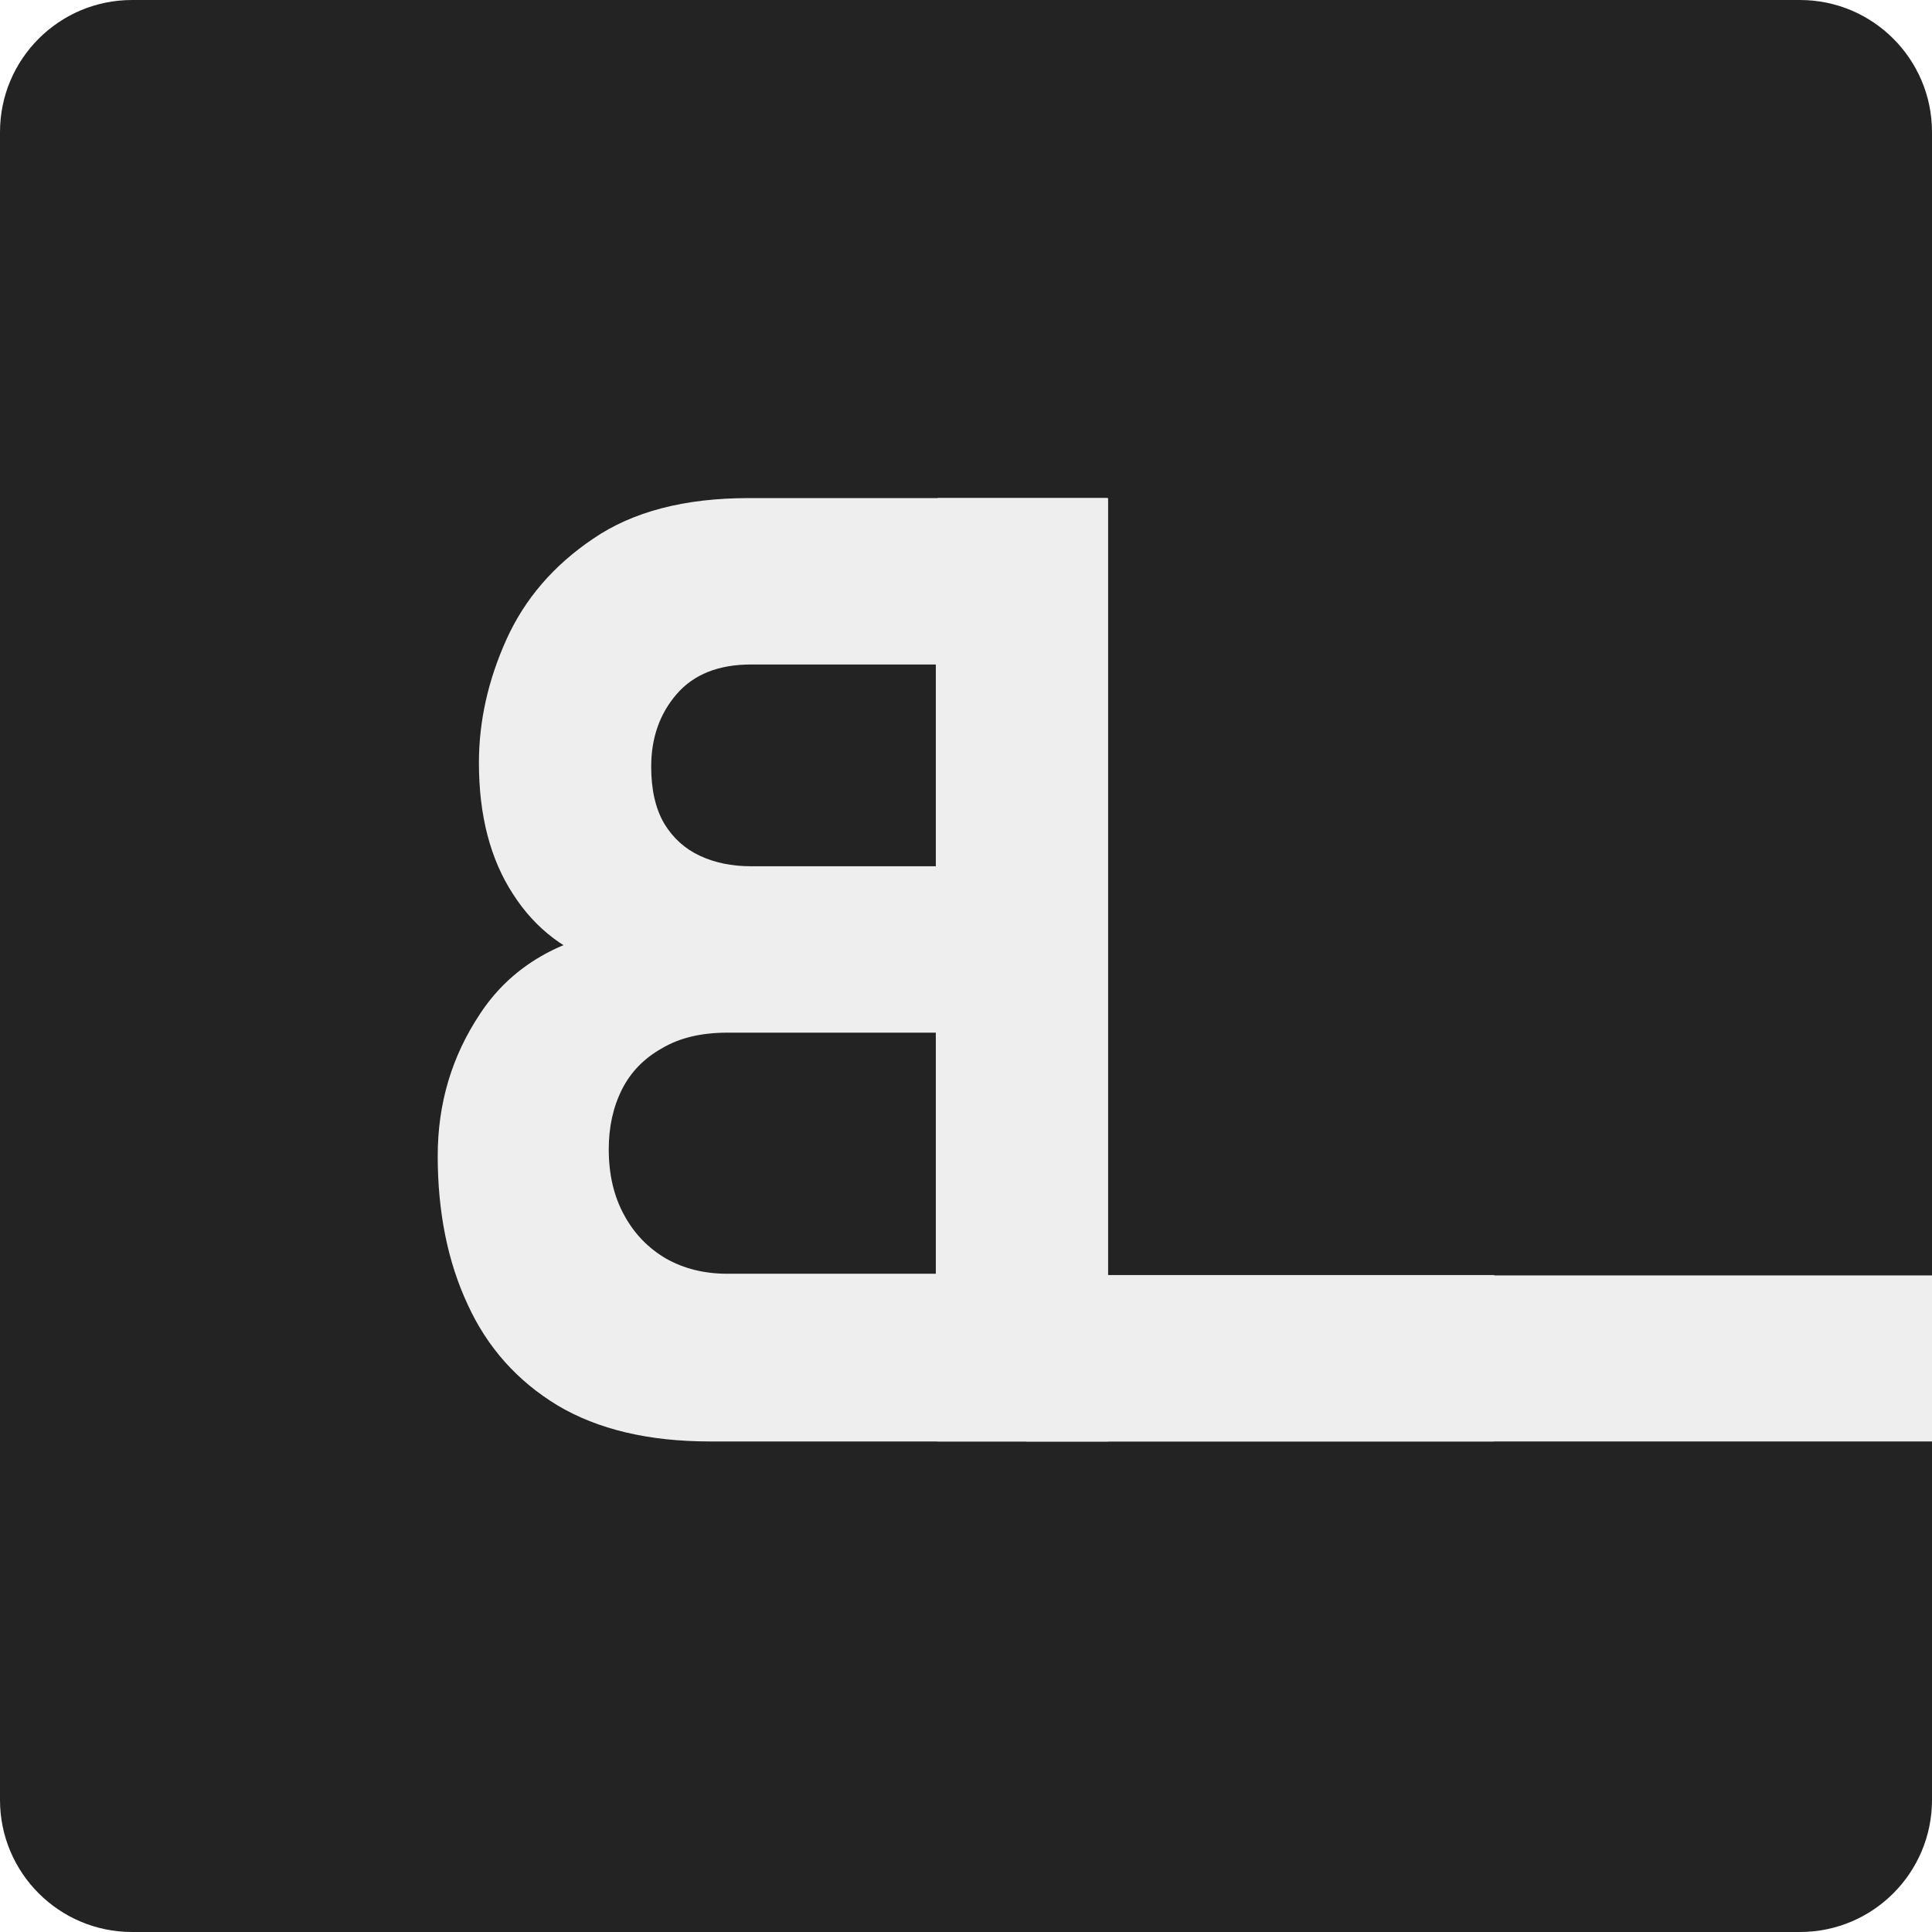
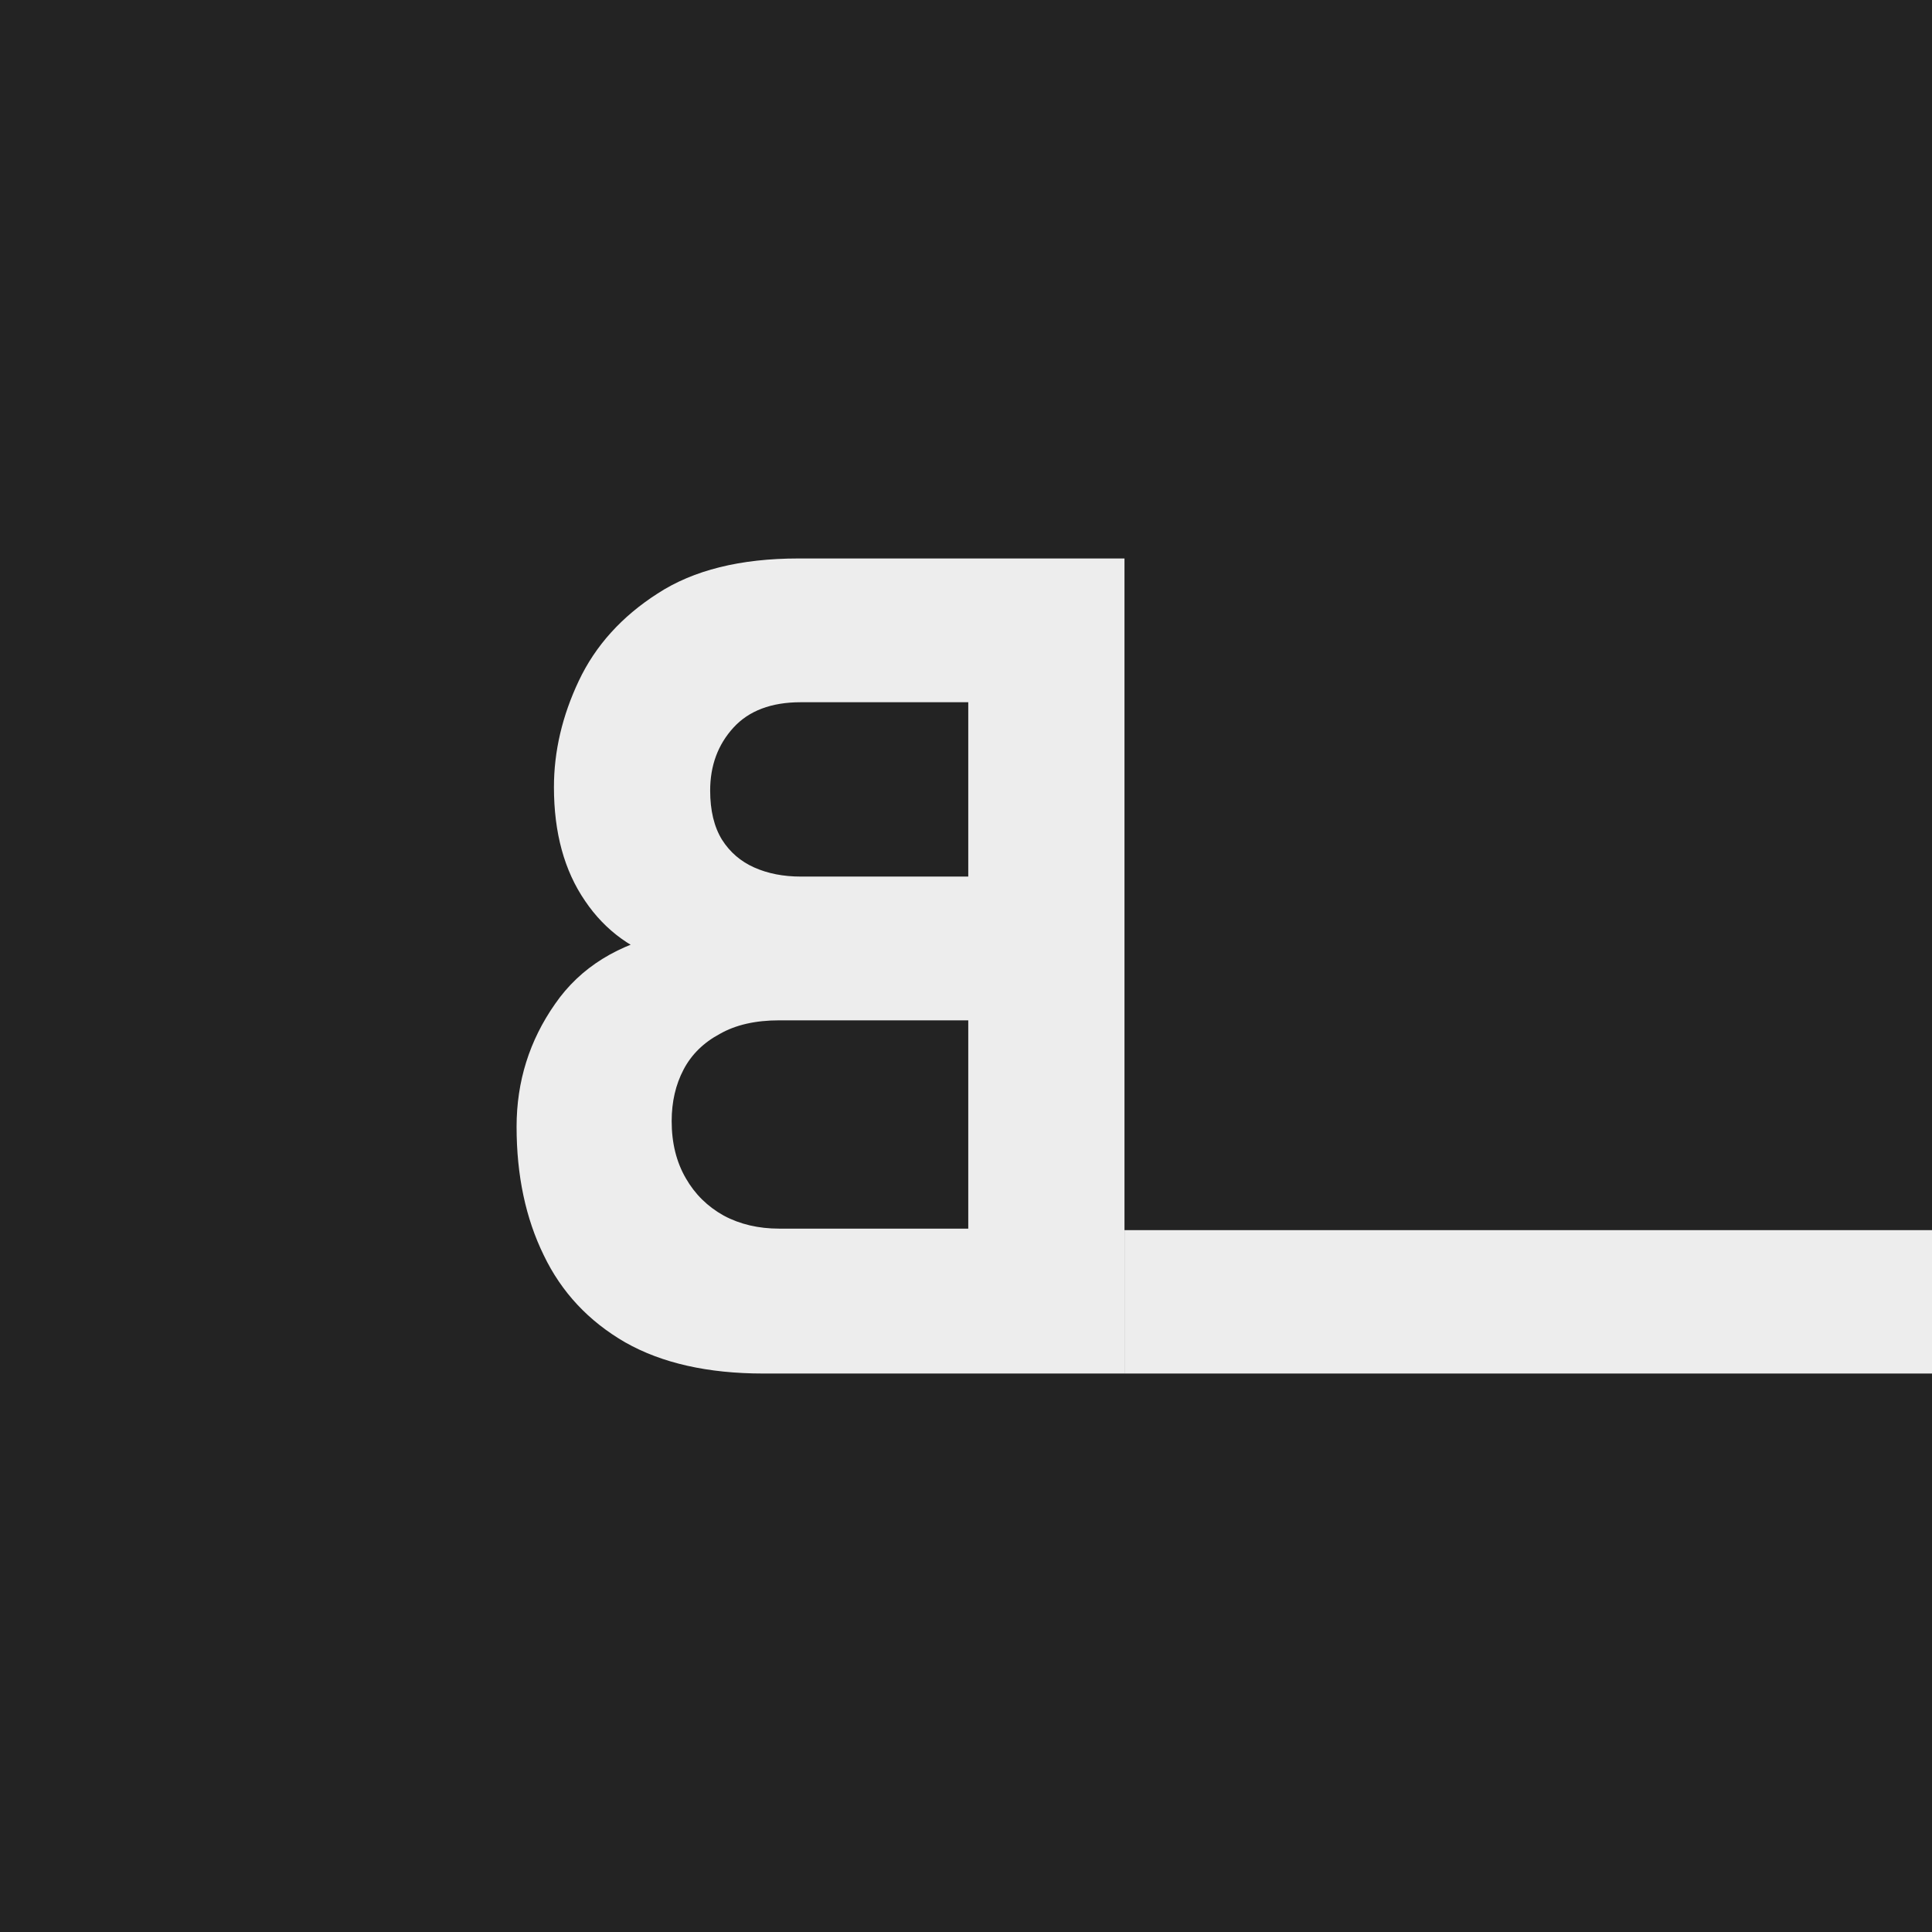
<svg xmlns="http://www.w3.org/2000/svg" width="512" height="512" viewBox="0 0 512 512" fill="none">
-   <rect width="512" height="512" rx="35" fill="#232323" />
-   <path d="M293.661 382V132H198.379C181.396 132 167.666 135.588 157.189 142.764C146.713 149.824 139.048 158.736 134.196 169.5C129.344 180.264 126.918 191.144 126.918 202.139C126.918 216.144 129.95 227.775 136.016 237.035C141.971 246.294 150.187 252.486 160.663 255.611V246.931C145.776 250.171 134.637 257.405 127.249 268.632C119.75 279.859 116 292.417 116 306.306C116 321.236 118.647 334.373 123.94 345.715C129.123 357.058 137.063 365.97 147.761 372.451C158.458 378.817 171.912 382 188.123 382H293.661ZM248.005 337.556H192.755C186.689 337.556 181.286 336.225 176.544 333.562C171.802 330.785 168.107 326.965 165.46 322.104C162.703 317.127 161.325 311.282 161.325 304.569C161.325 298.667 162.483 293.4 164.799 288.771C167.115 284.141 170.644 280.495 175.386 277.833C180.017 275.056 185.807 273.667 192.755 273.667H248.005V337.556ZM248.005 229.569H199.041C193.968 229.569 189.446 228.644 185.476 226.792C181.506 224.94 178.363 222.104 176.047 218.285C173.731 214.35 172.573 209.315 172.573 203.181C172.573 195.542 174.834 189.118 179.356 183.91C183.877 178.701 190.439 176.097 199.041 176.097H248.005V229.569Z" fill="#EEEEEE" />
-   <path d="M248.446 382V132H293.44V337.903H396V382H248.446Z" fill="#EEEEEE" />
-   <rect x="272" y="338" width="240" height="44" fill="#EEEEEE" />
+   <rect width="512" height="512" fill="#232323" />
+   <path d="M298 364V148H211.6C196.2 148 183.75 151.1 174.25 157.3C164.75 163.4 157.8 171.1 153.4 180.4C149 189.7 146.8 199.1 146.8 208.6C146.8 220.7 149.55 230.75 155.05 238.75C160.45 246.75 167.9 252.1 177.4 254.8V247.3C163.9 250.1 153.8 256.35 147.1 266.05C140.3 275.75 136.9 286.6 136.9 298.6C136.9 311.5 139.3 322.85 144.1 332.65C148.8 342.45 156 350.15 165.7 355.75C175.4 361.25 187.6 364 202.3 364H298ZM256.6 325.6H206.5C201 325.6 196.1 324.45 191.8 322.15C187.5 319.75 184.15 316.45 181.75 312.25C179.25 307.95 178 302.9 178 297.1C178 292 179.05 287.45 181.15 283.45C183.25 279.45 186.45 276.3 190.75 274C194.95 271.6 200.2 270.4 206.5 270.4H256.6V325.6ZM256.6 232.3H212.2C207.6 232.3 203.5 231.5 199.9 229.9C196.3 228.3 193.45 225.85 191.35 222.55C189.25 219.15 188.2 214.8 188.2 209.5C188.2 202.9 190.25 197.35 194.35 192.85C198.45 188.35 204.4 186.1 212.2 186.1H256.6V232.3Z" fill="#EDEDED" />
+   <rect x="298" y="326" width="214" height="38" fill="#EDEDED" />
</svg>
